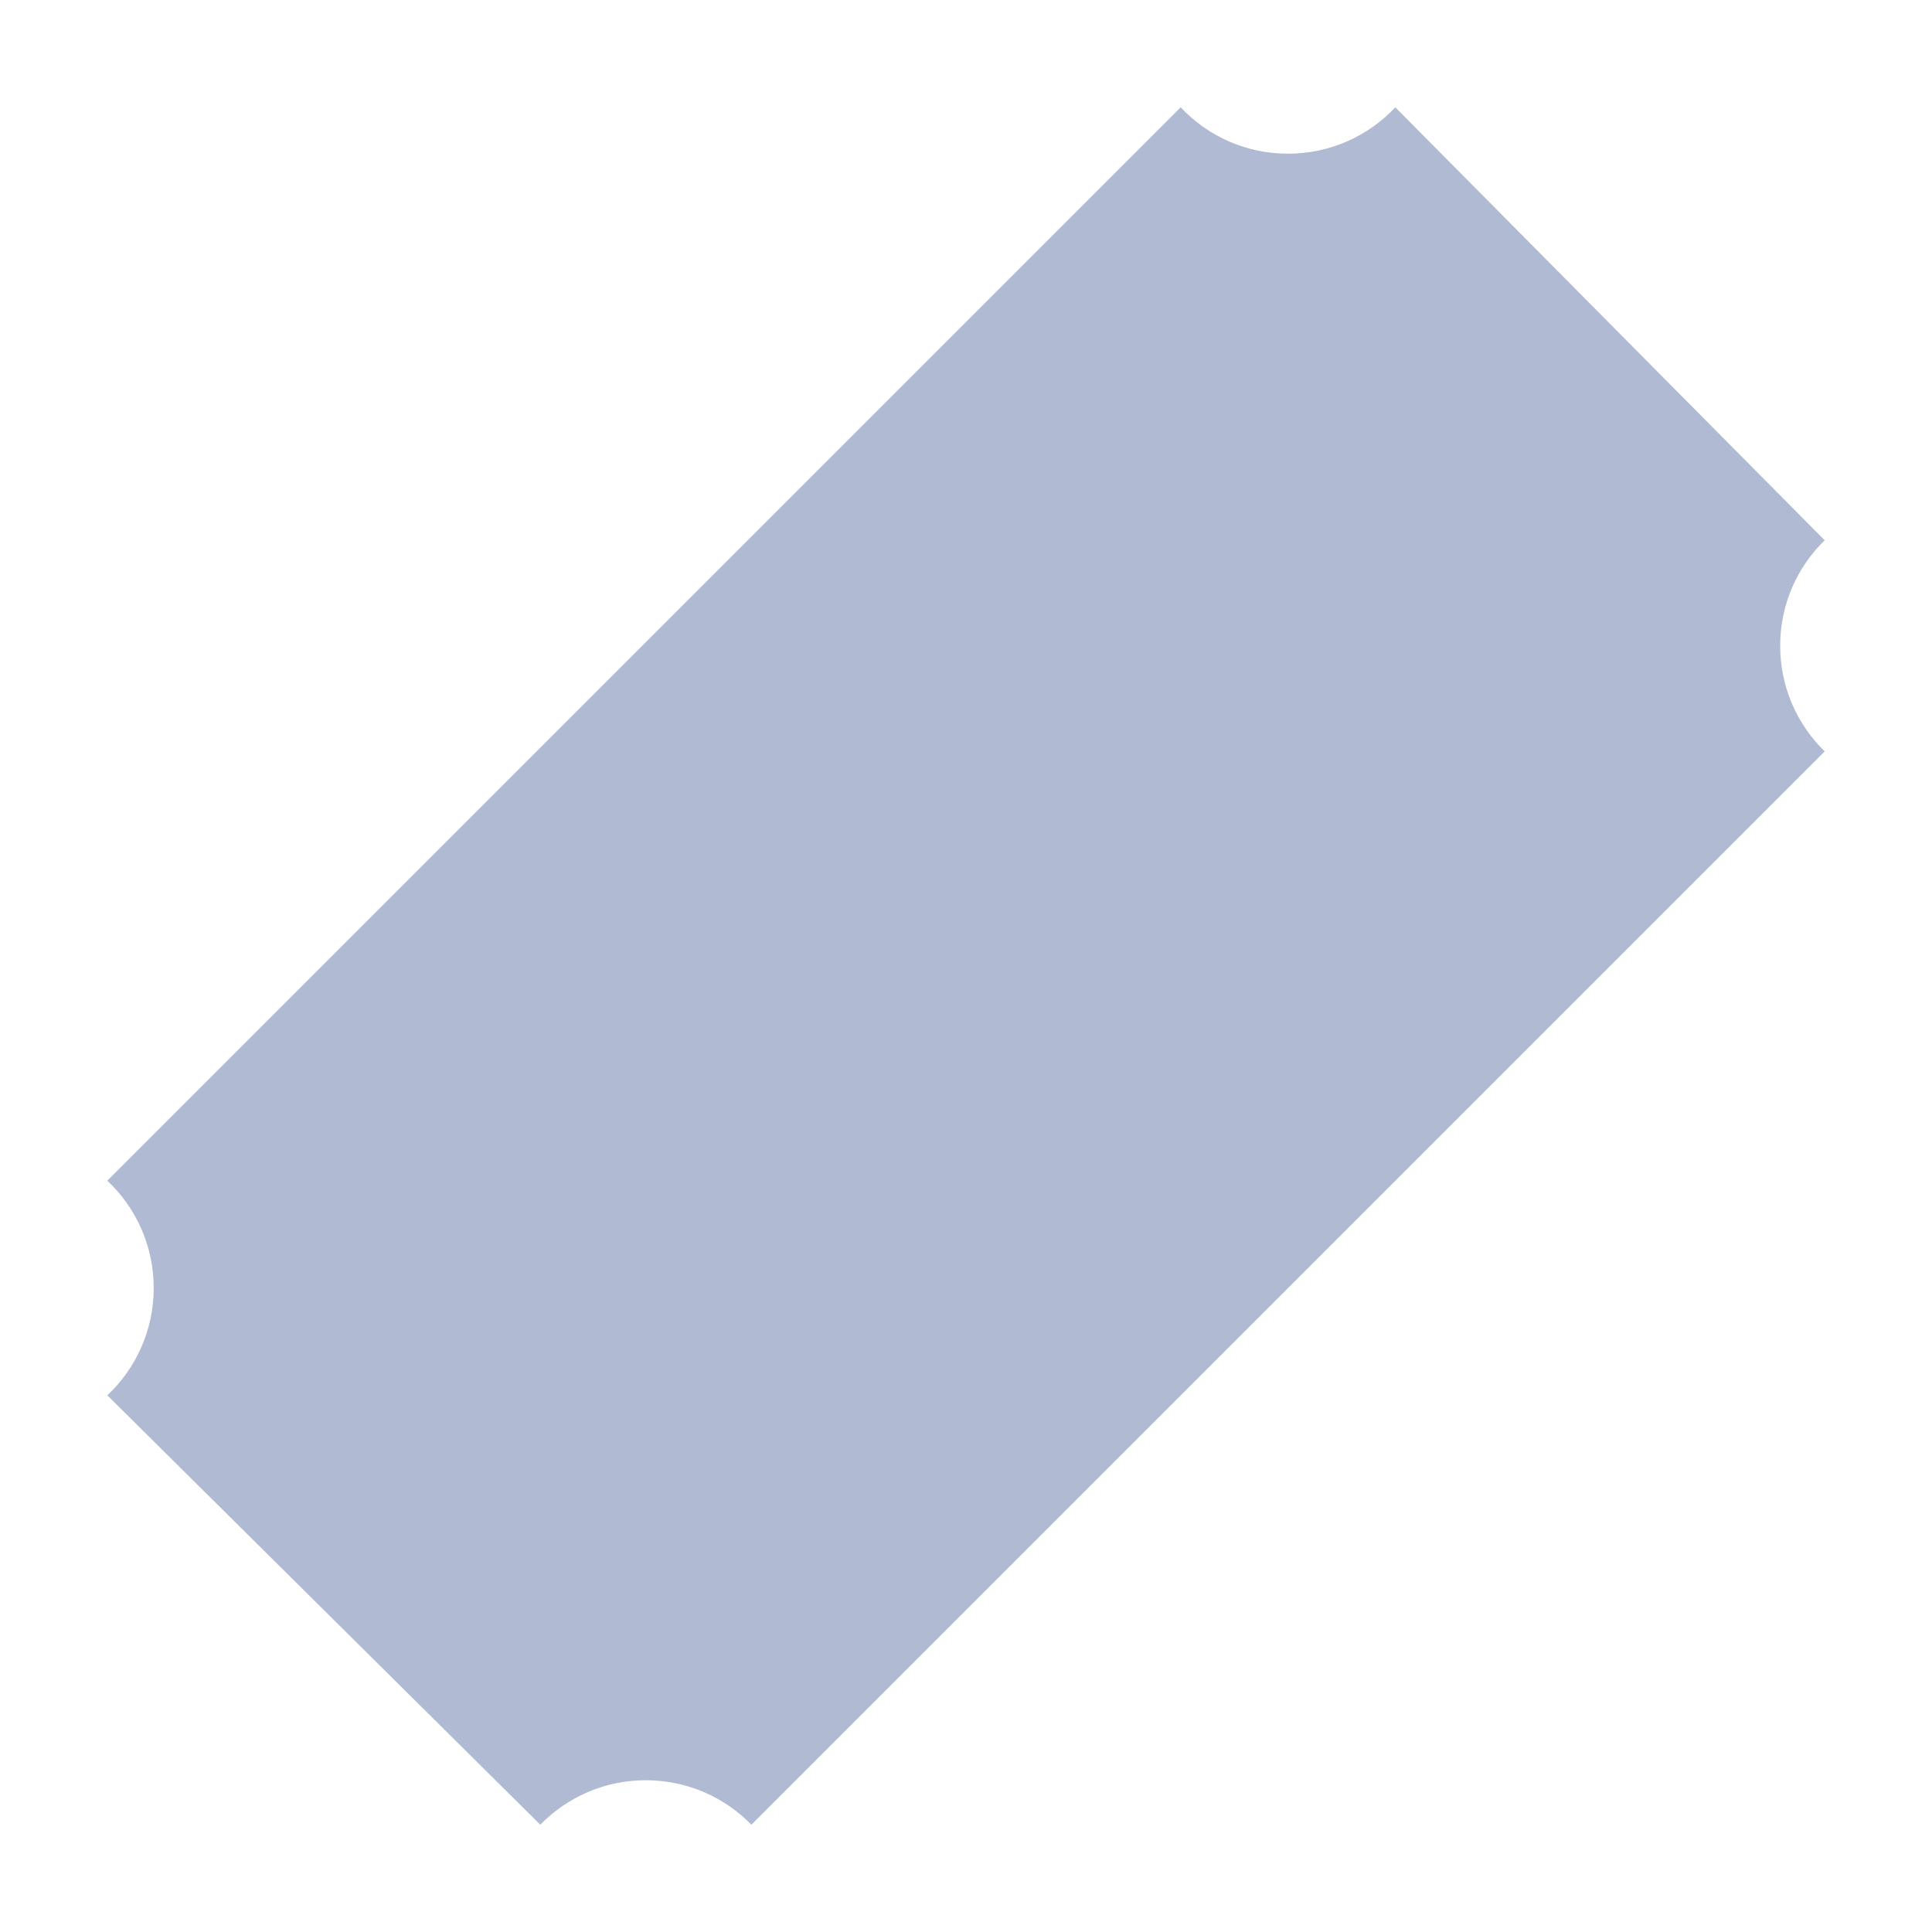
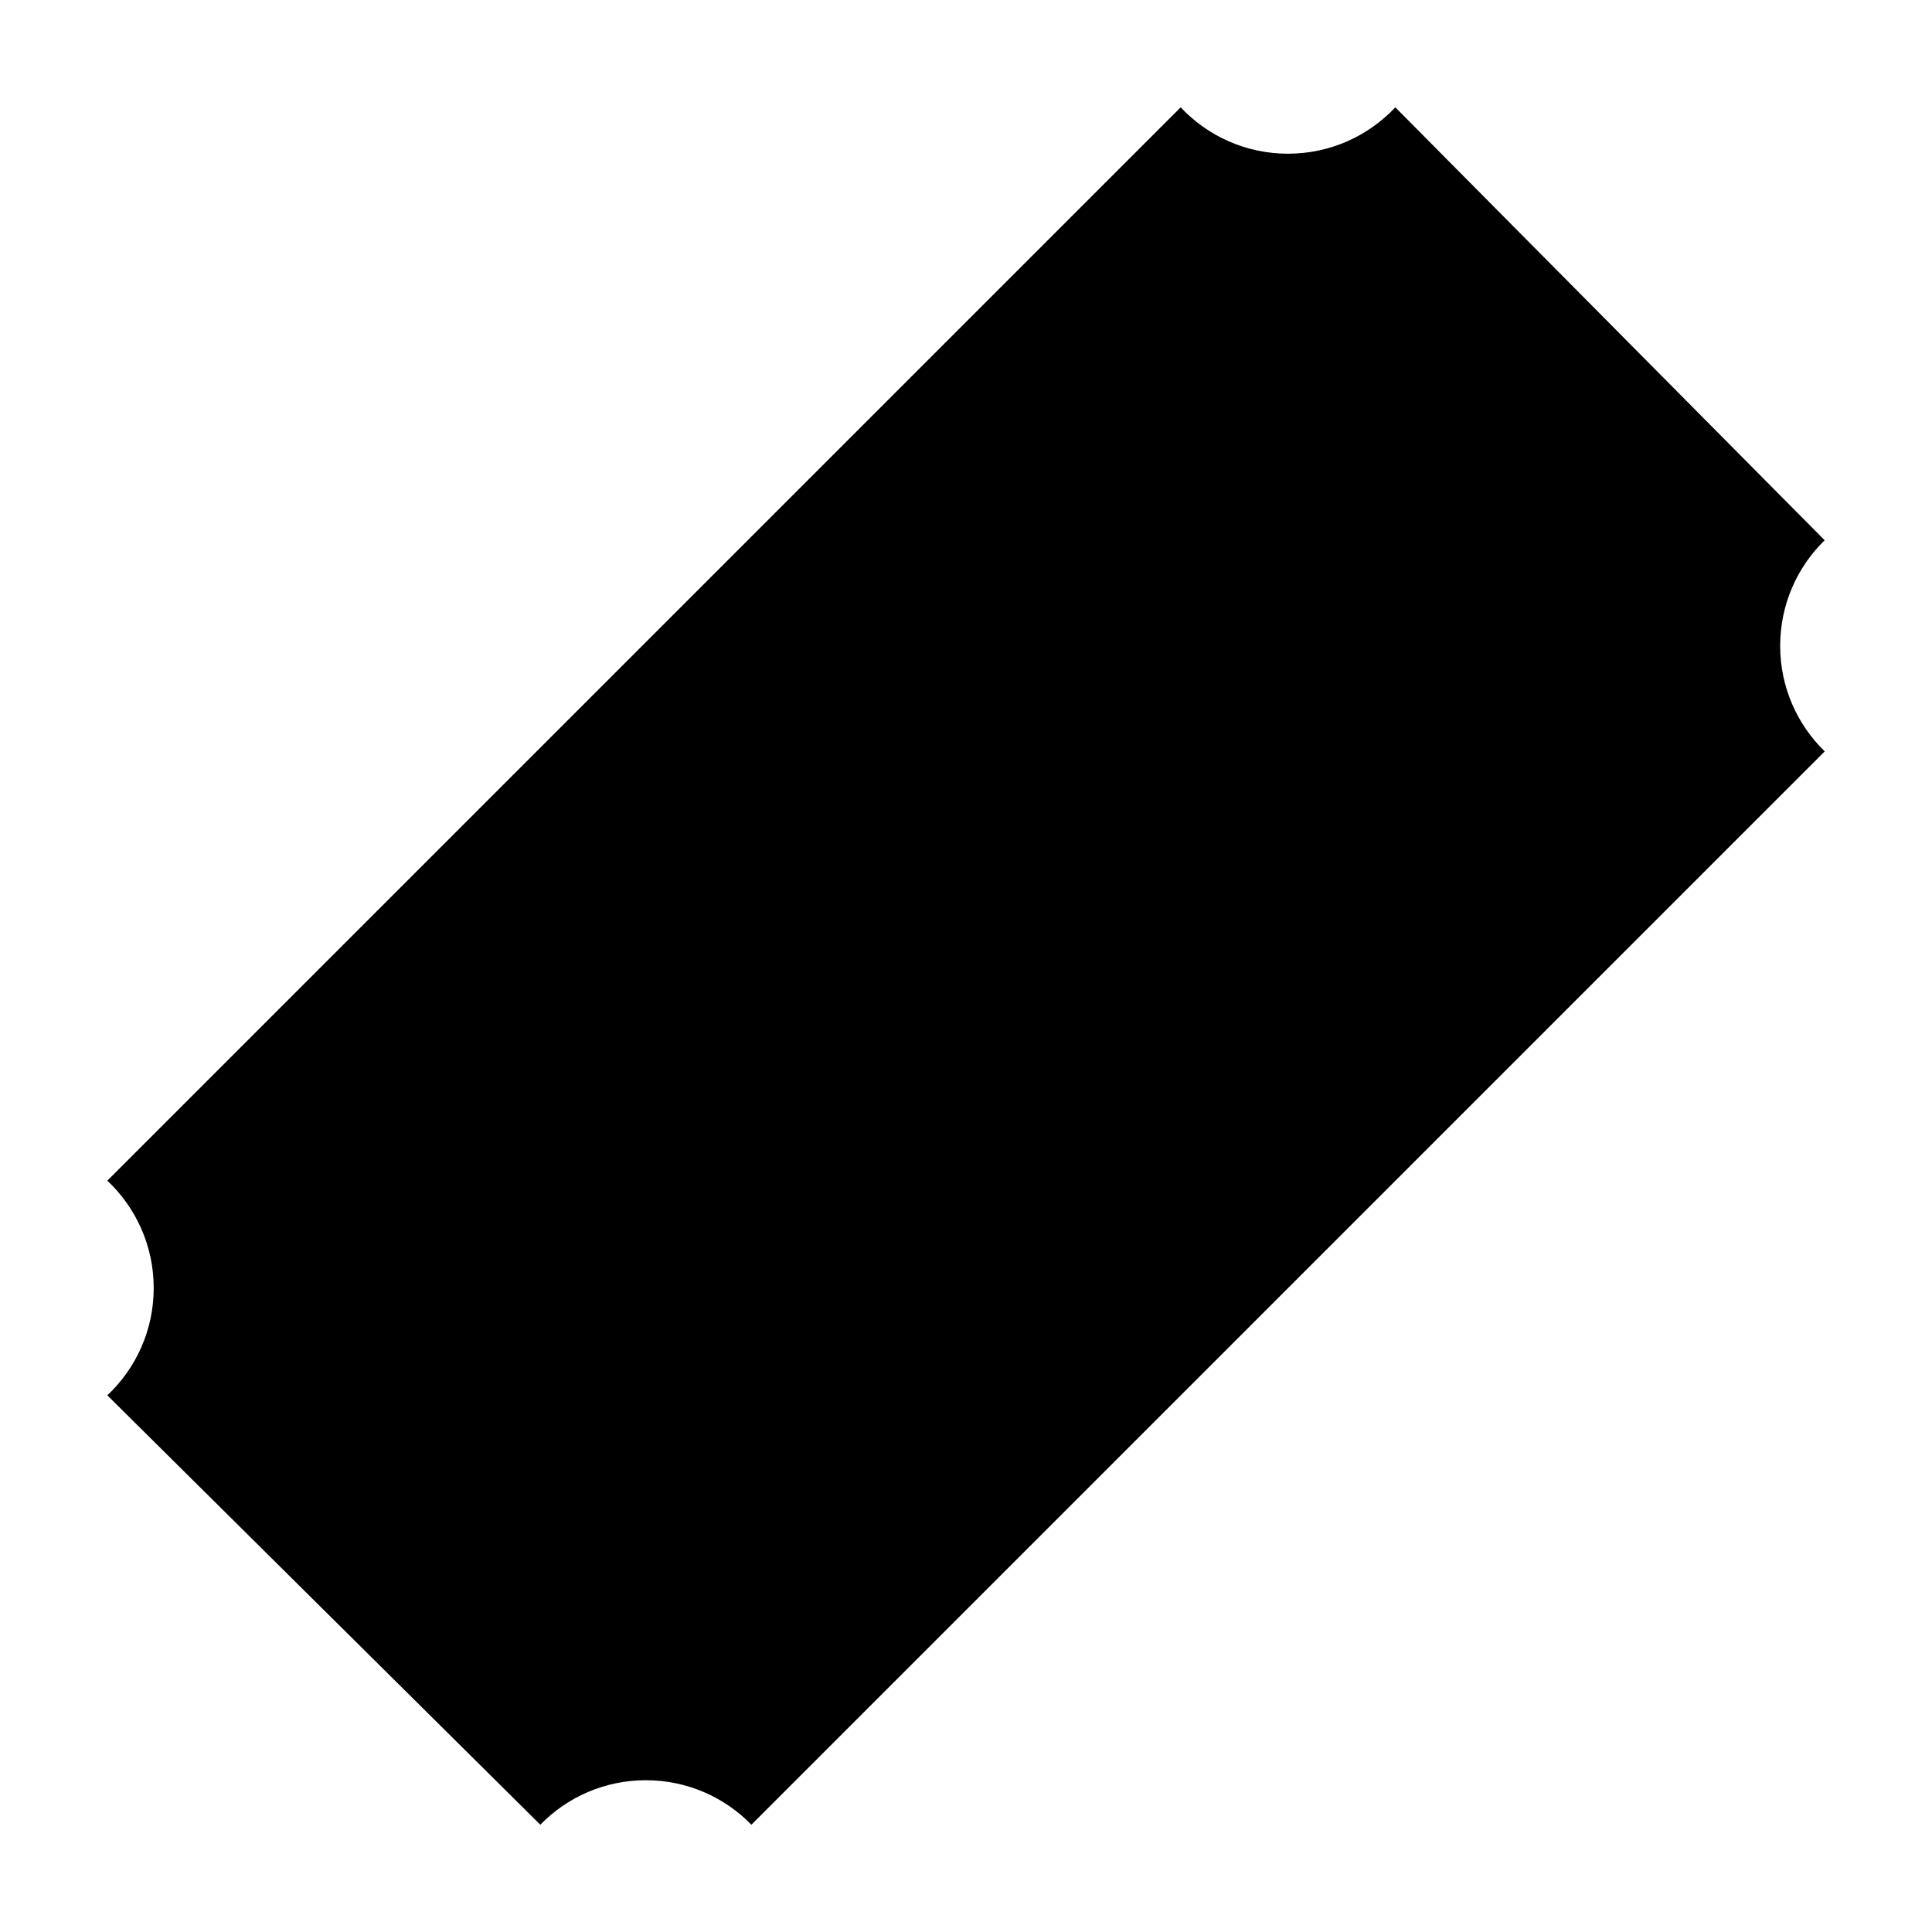
- <svg xmlns="http://www.w3.org/2000/svg" width="36" height="36" viewBox="0 0 36 36" fill="none">
-   <path d="M10.067 34L2 26C2.533 25.498 2.864 24.788 2.864 24C2.864 23.212 2.532 22.502 2.001 22.001L2 22L22 2C22.502 2.533 23.212 2.864 24 2.864C24.788 2.864 25.498 2.532 25.999 2.001L26 2L34 10.067C33.488 10.566 33.171 11.263 33.171 12.034C33.171 12.805 33.488 13.501 34 14L34.001 14.001L14.001 34.001C13.502 33.489 12.805 33.172 12.034 33.172C11.263 33.172 10.567 33.489 10.068 34.001L10.067 34.002V34Z" fill="#B1BAD3" />
+ <svg xmlns="http://www.w3.org/2000/svg" width="36" height="36" viewBox="0 0 36 36">
+   <path d="M10.067 34L2 26C2.533 25.498 2.864 24.788 2.864 24C2.864 23.212 2.532 22.502 2.001 22.001L2 22L22 2C22.502 2.533 23.212 2.864 24 2.864C24.788 2.864 25.498 2.532 25.999 2.001L26 2L34 10.067C33.488 10.566 33.171 11.263 33.171 12.034C33.171 12.805 33.488 13.501 34 14L34.001 14.001L14.001 34.001C13.502 33.489 12.805 33.172 12.034 33.172C11.263 33.172 10.567 33.489 10.068 34.001L10.067 34.002V34Z" />
</svg>
